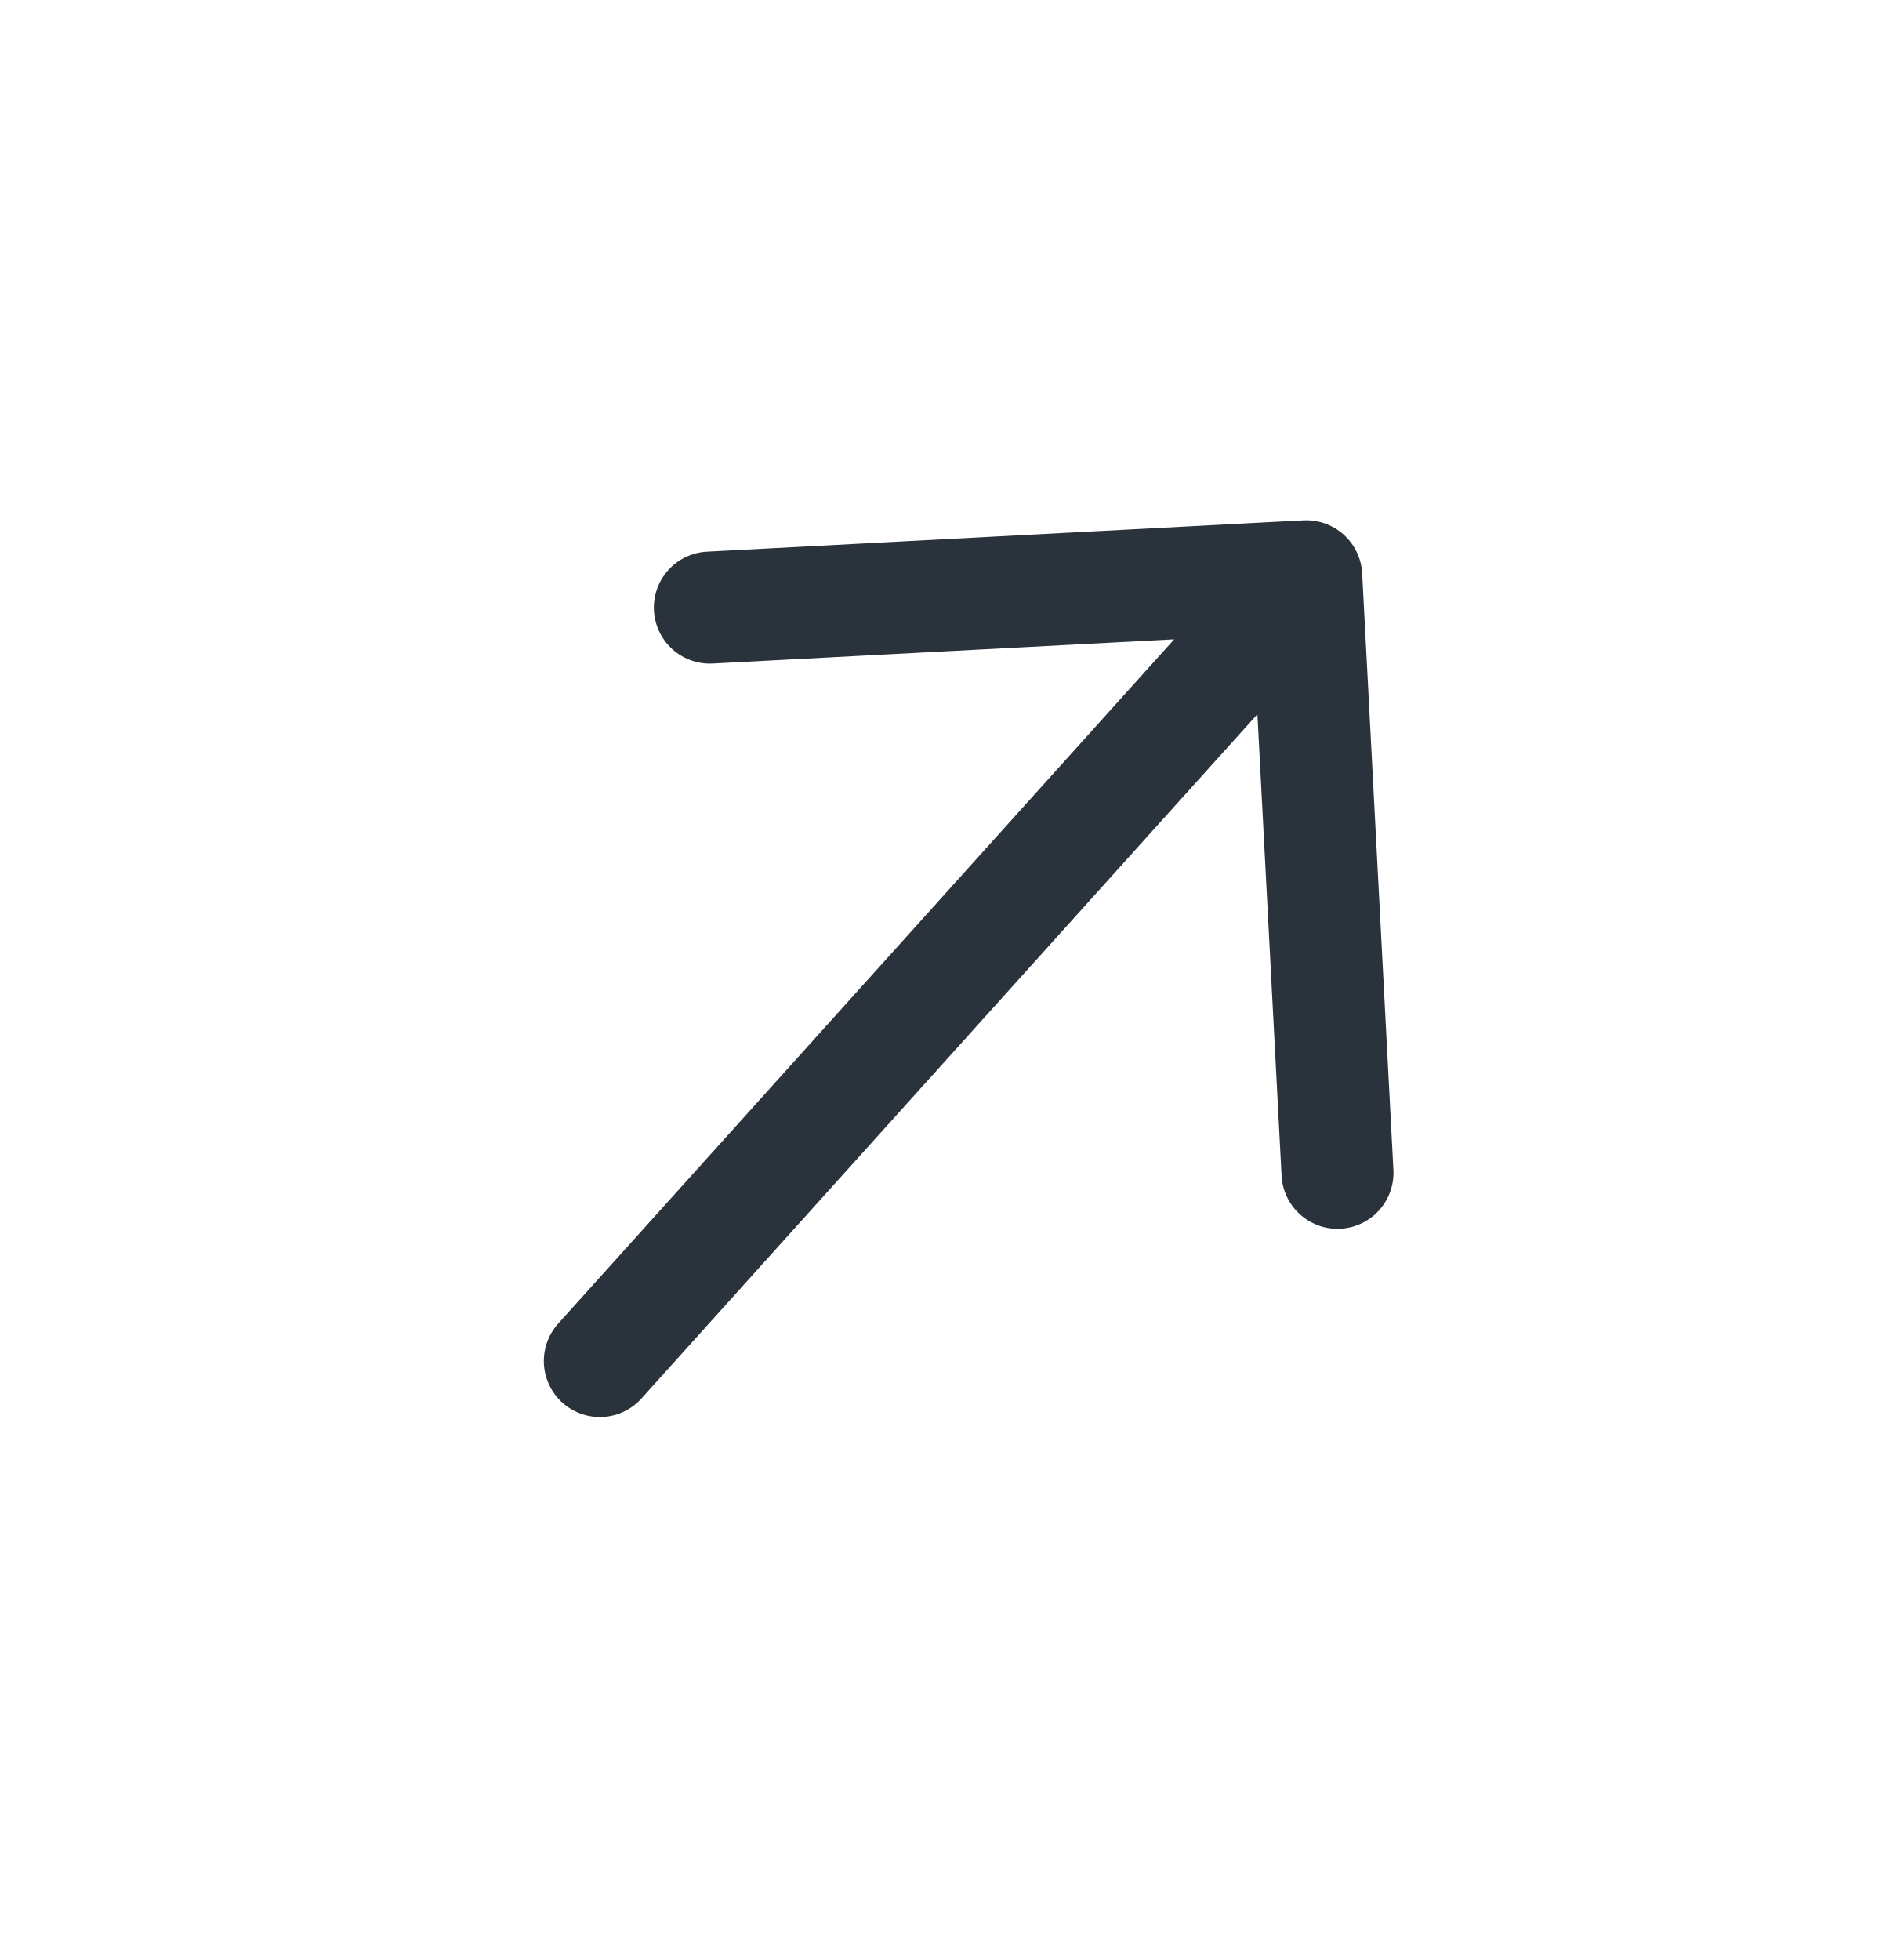
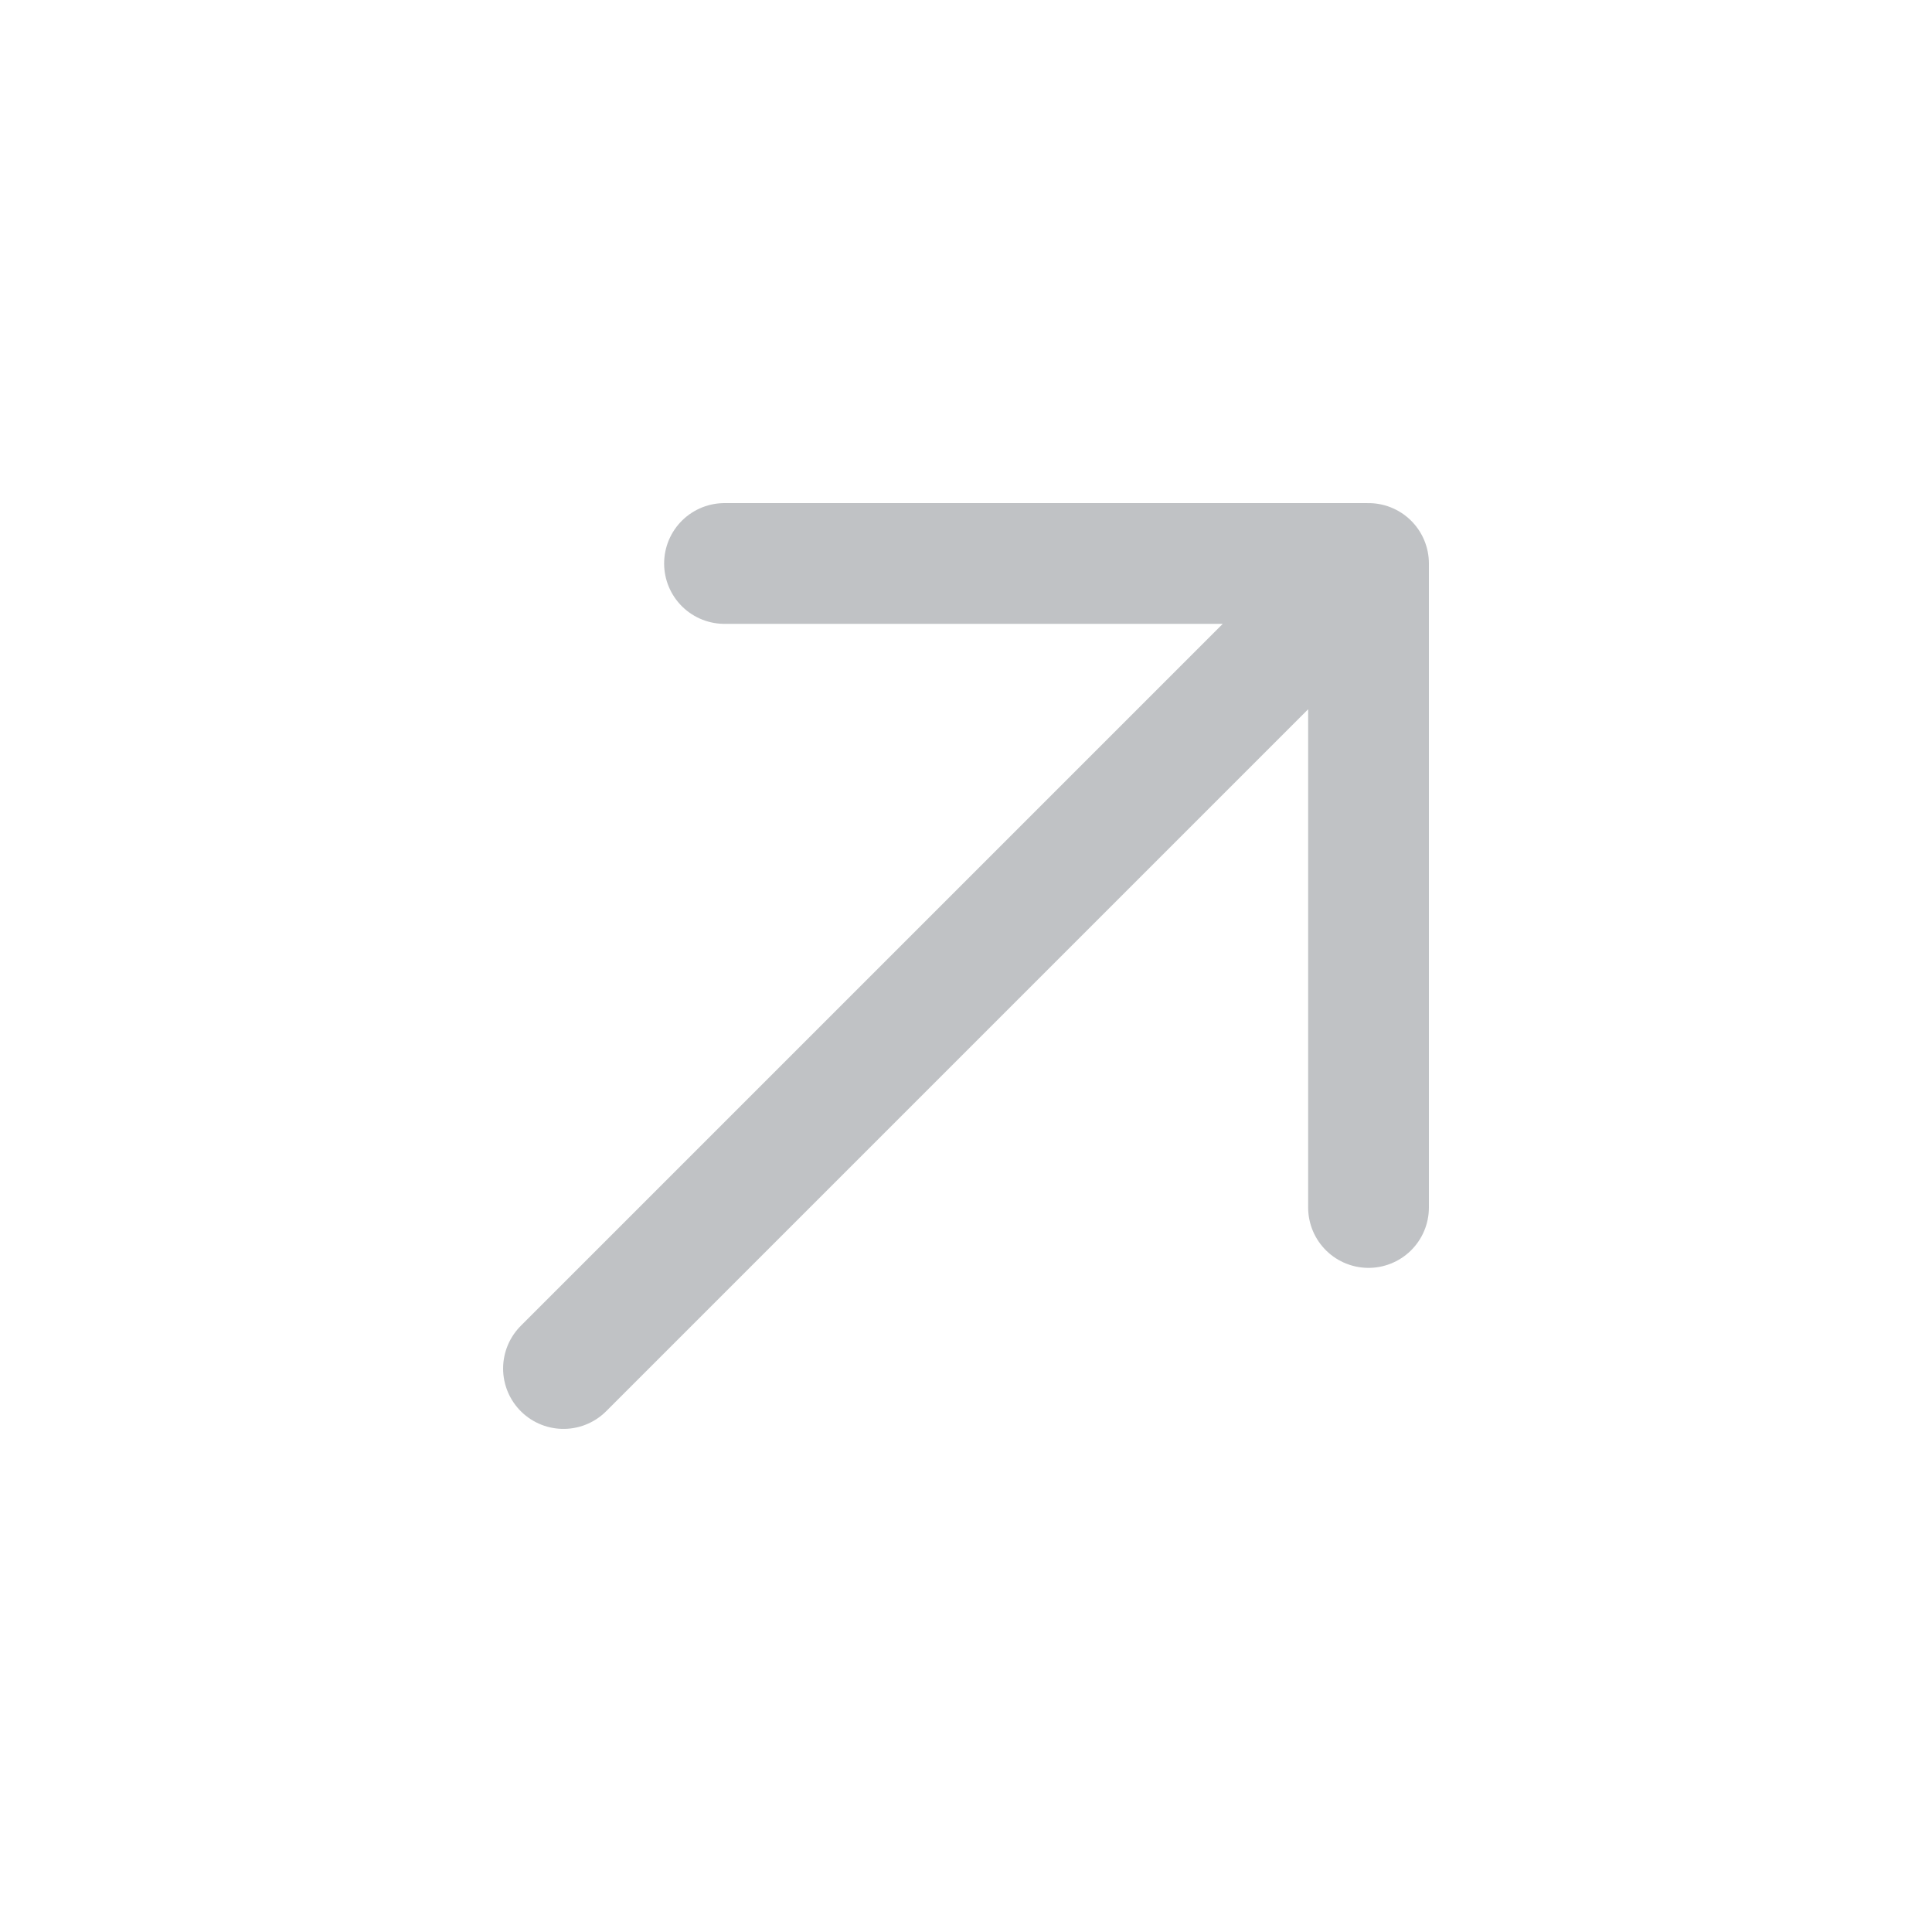
- <svg xmlns="http://www.w3.org/2000/svg" width="34" height="35" viewBox="0 0 34 35" fill="none">
-   <path d="M10.713 24.304L23.33 10.291M23.33 10.291L12.678 10.85M23.33 10.291L23.888 20.943" stroke="#2A333C" stroke-width="2" stroke-linecap="round" stroke-linejoin="round" />
+ <svg xmlns="http://www.w3.org/2000/svg" width="32" height="32" viewBox="0 0 32 32" fill="none">
+   <g opacity="0.3">
+     <path d="M9.333 22.667L22.667 9.333M22.667 9.333H12M22.667 9.333V20" stroke="#2A333C" stroke-width="2" stroke-linecap="round" stroke-linejoin="round" />
+   </g>
</svg>
